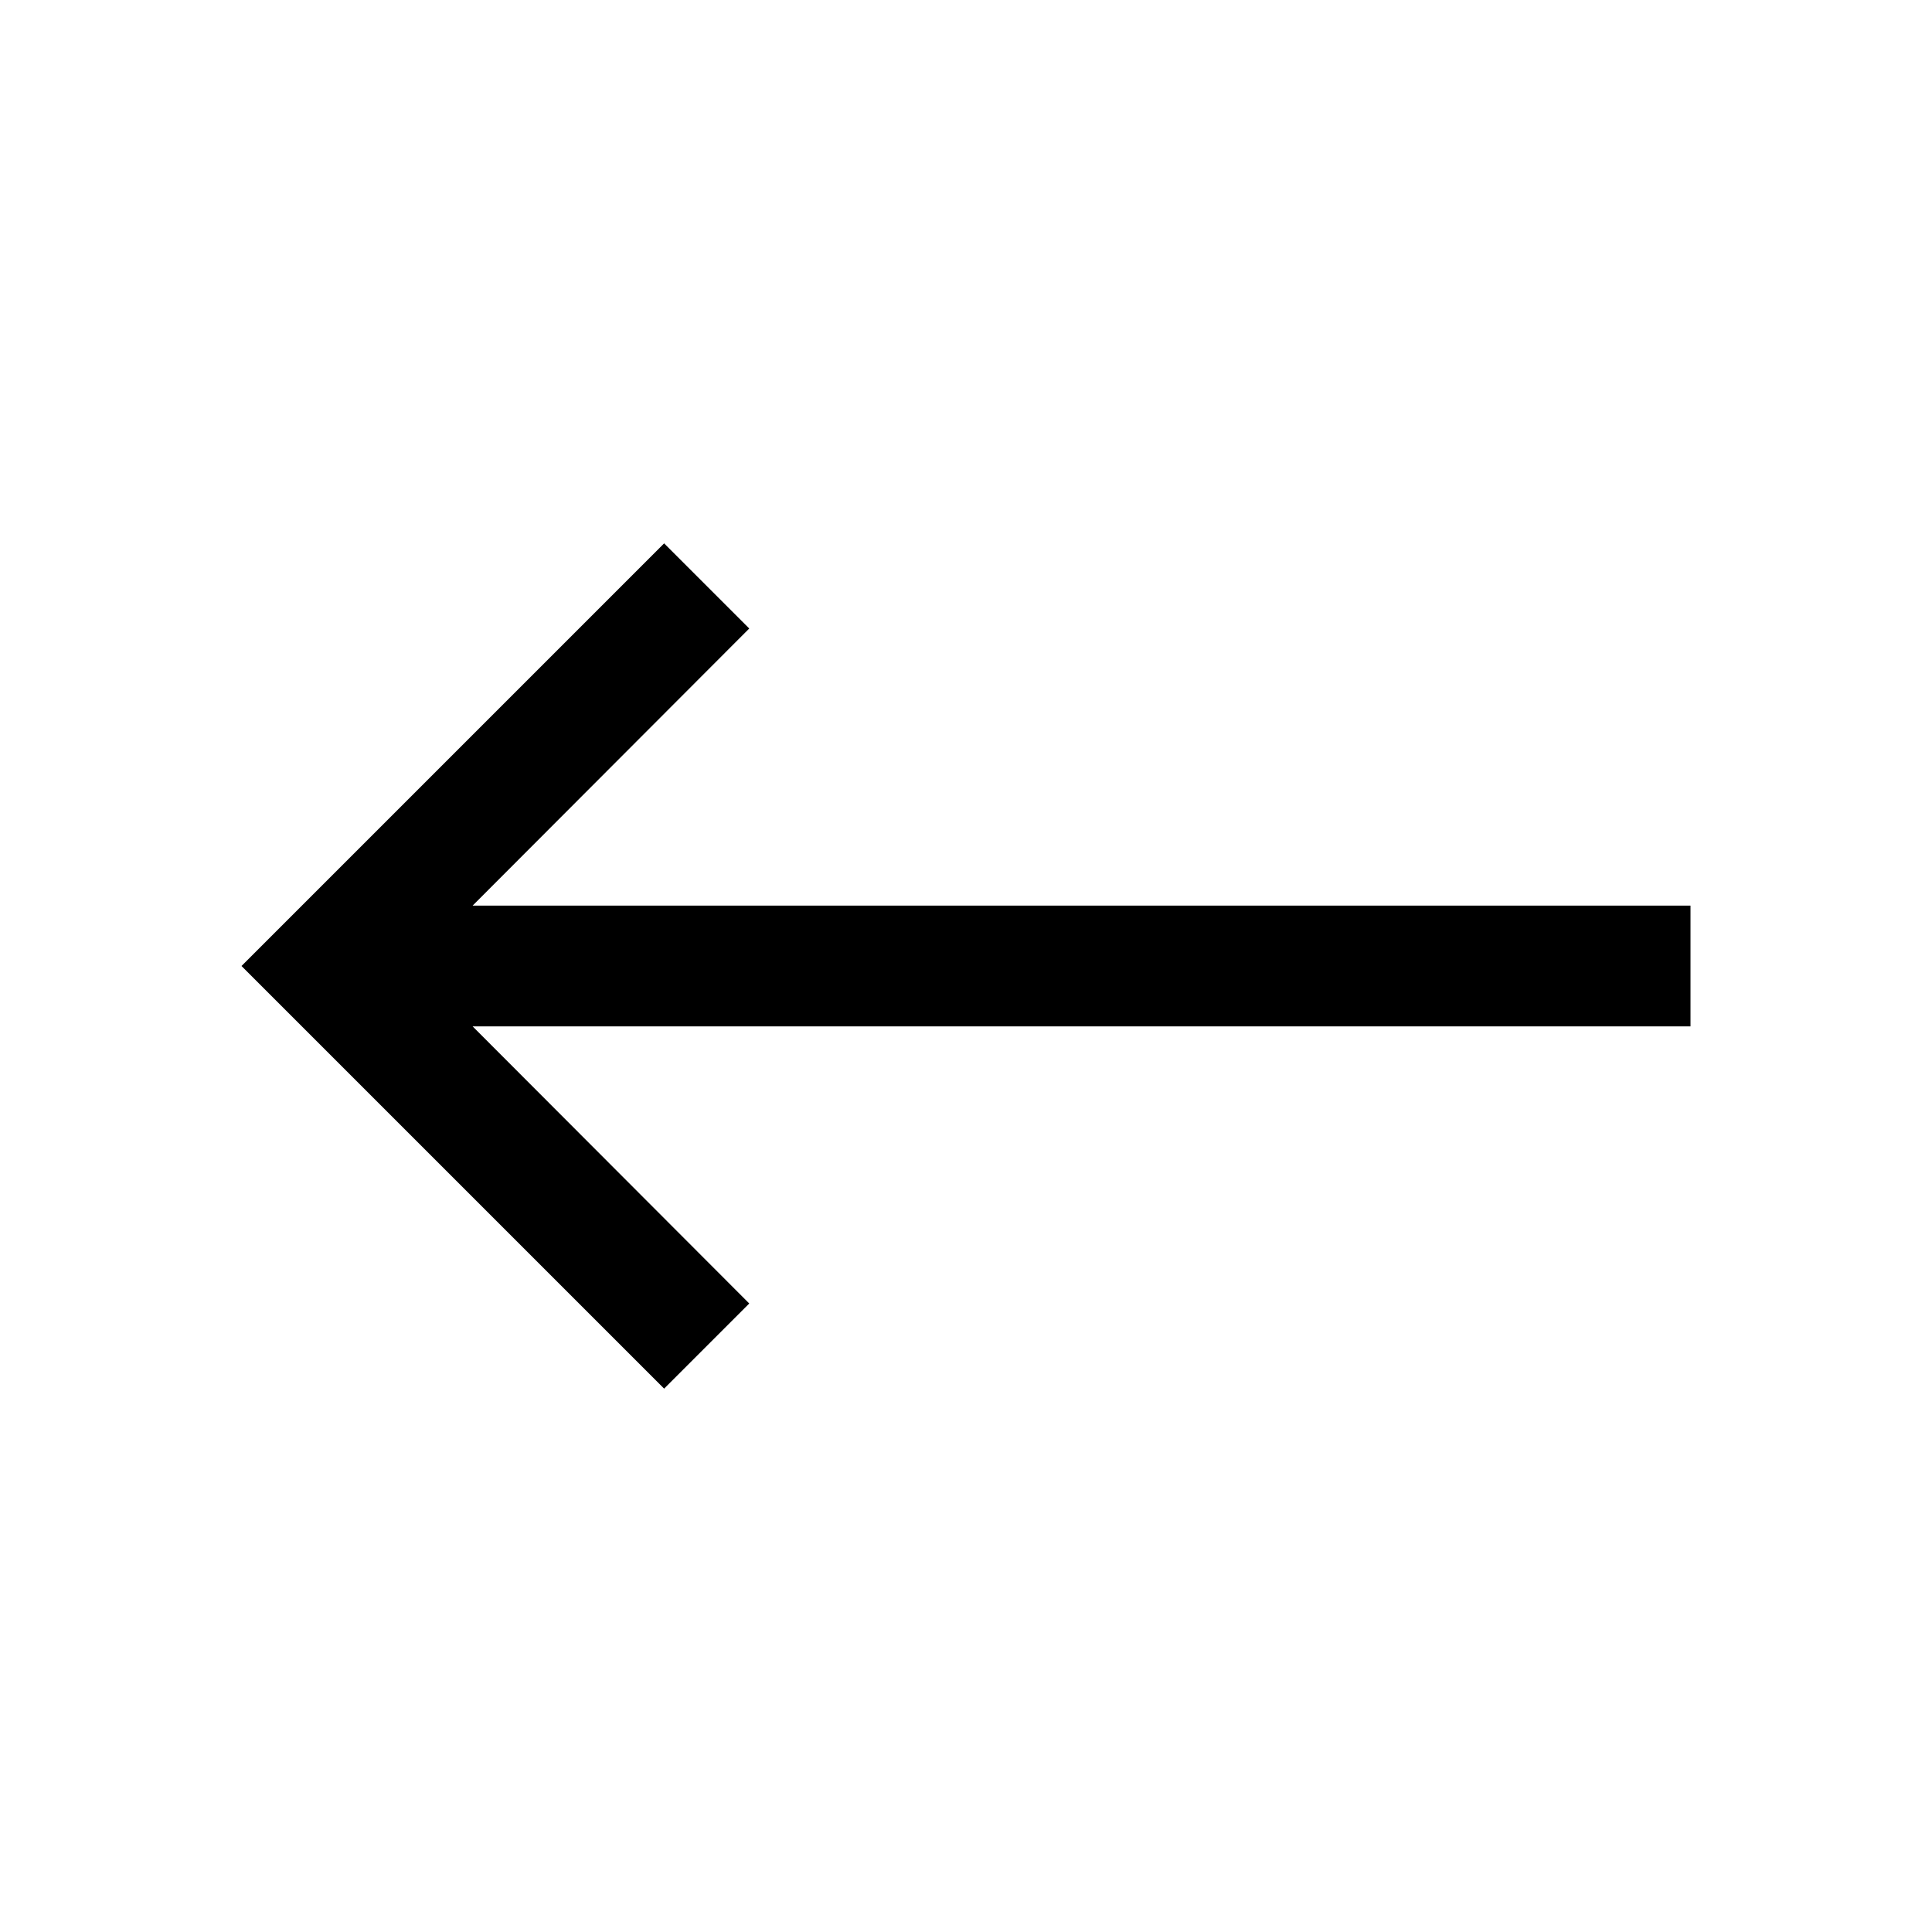
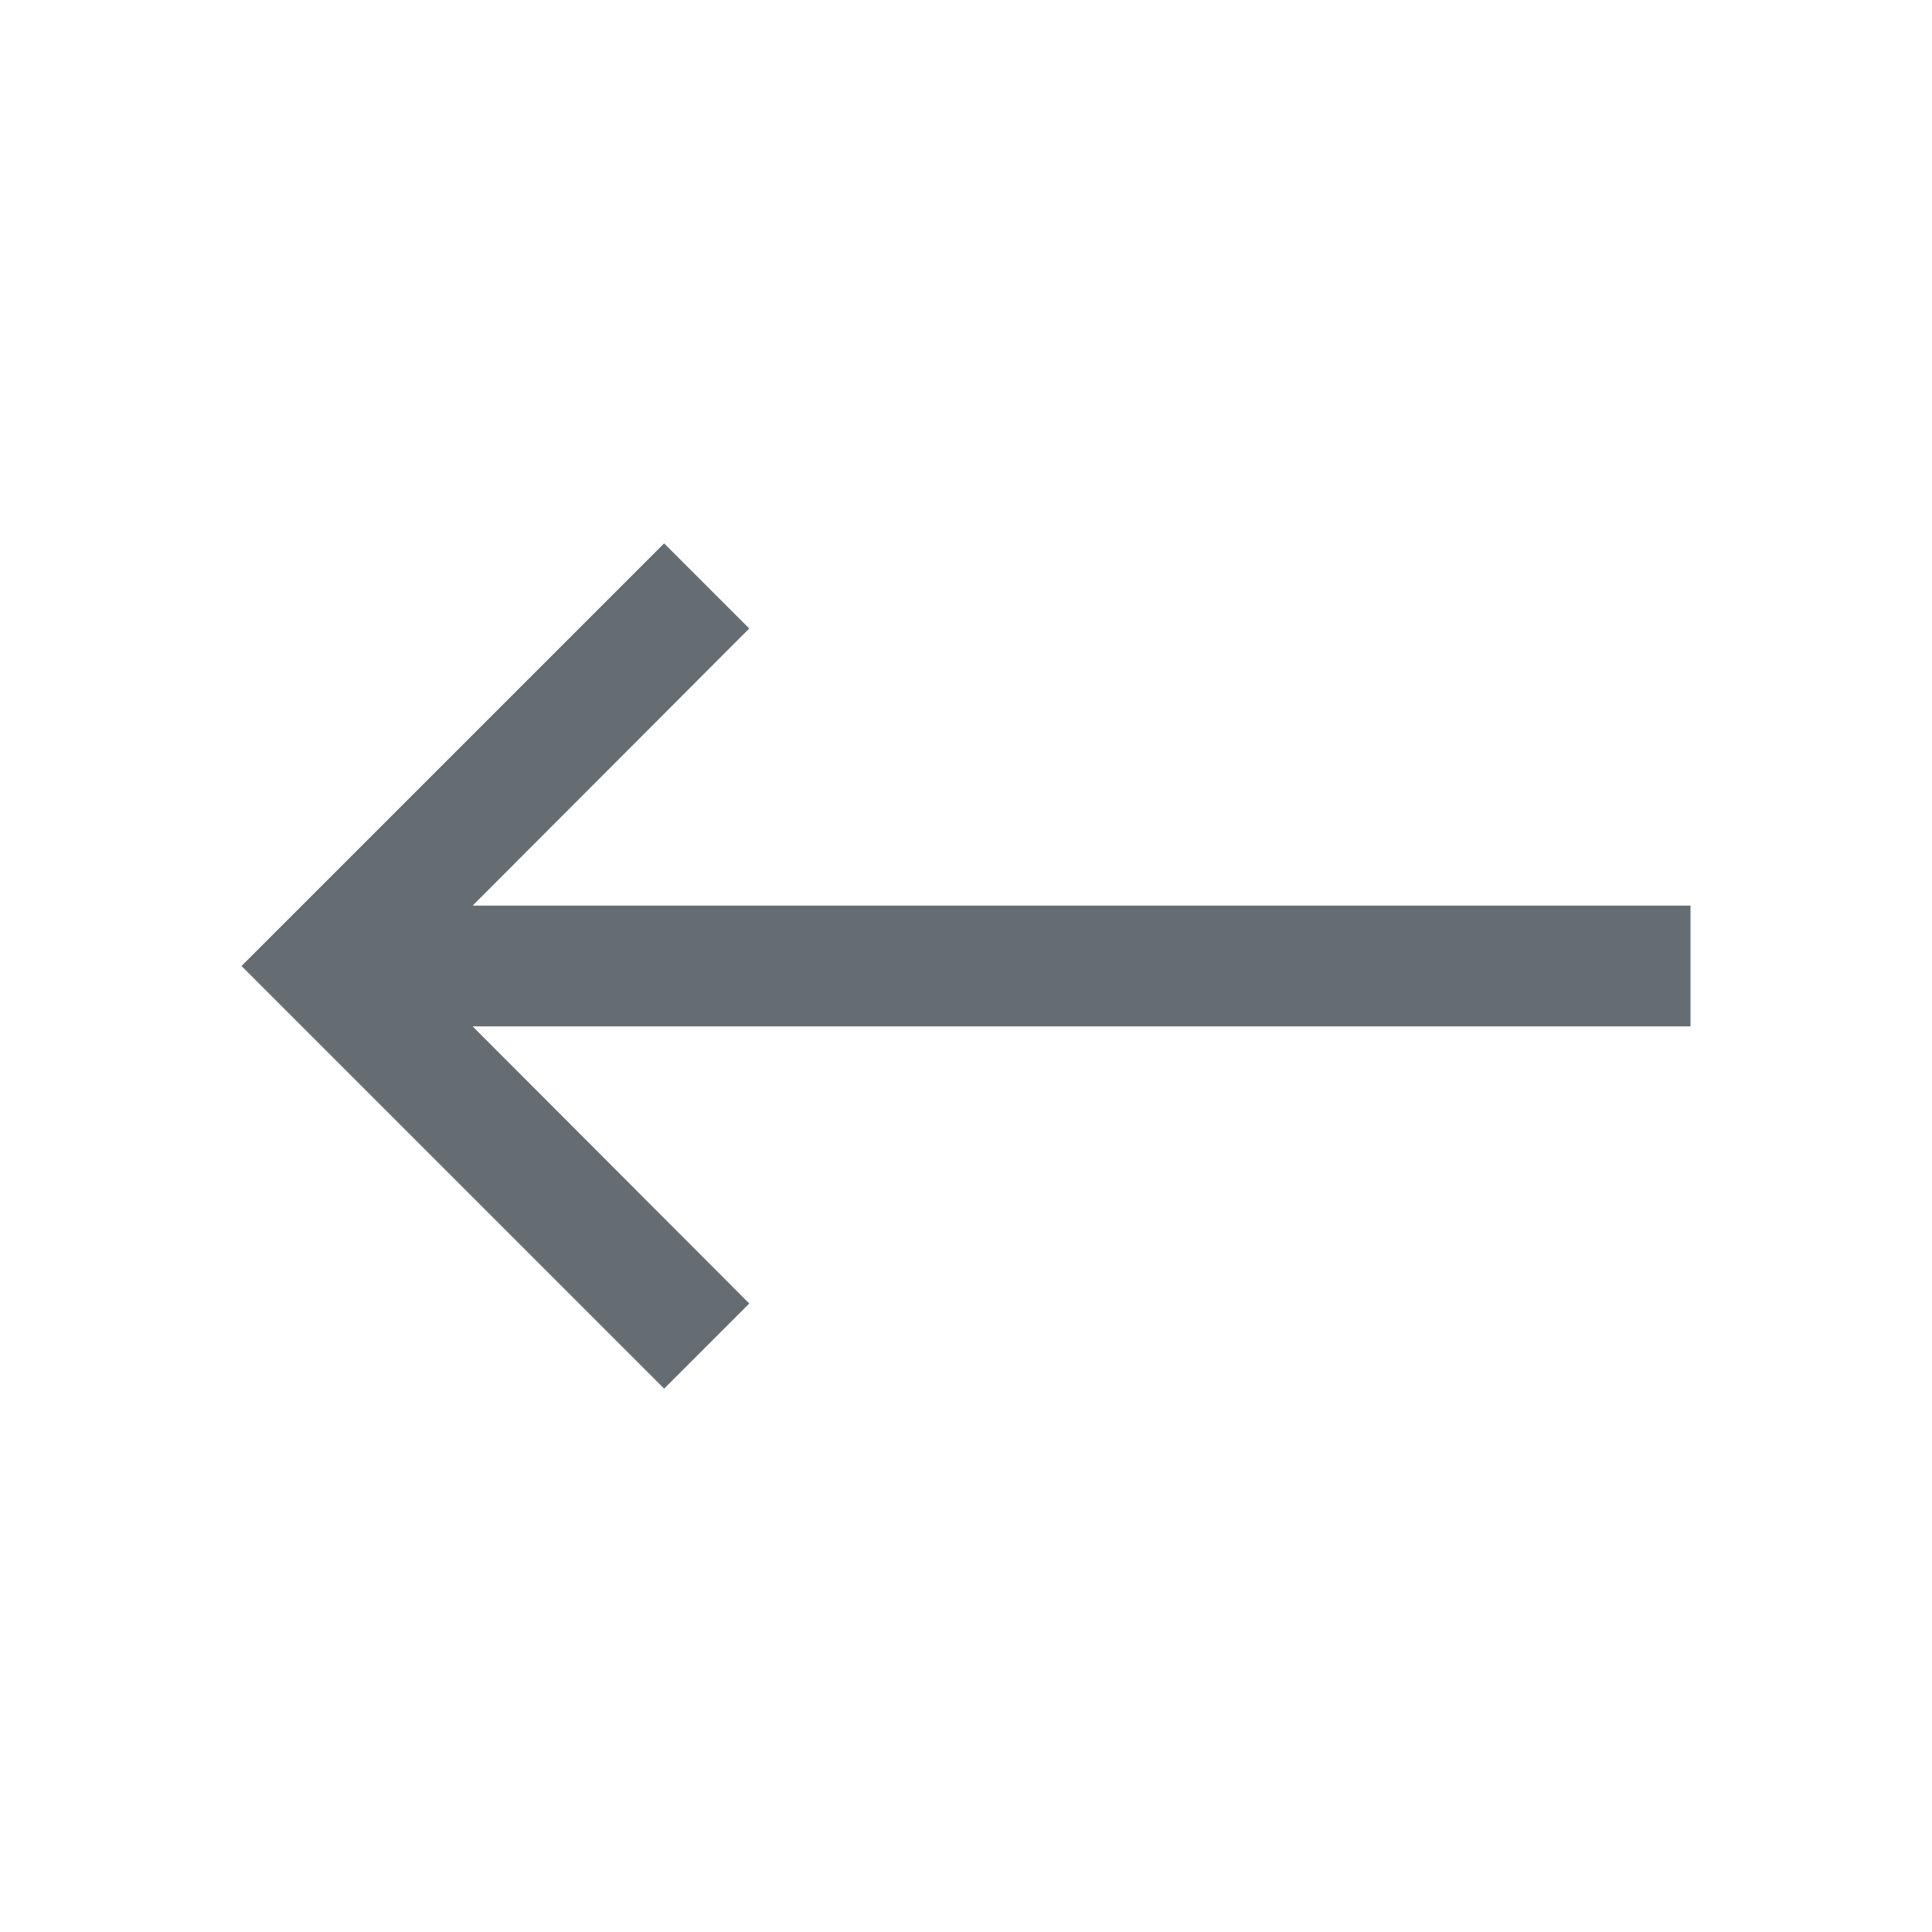
<svg xmlns="http://www.w3.org/2000/svg" width="32" height="32" viewBox="0 0 32 32" fill="none">
-   <path fill-rule="evenodd" clip-rule="evenodd" d="M11 9L4 16L11 23L12.41 21.59L7.828 17L28 17L28 15L7.828 15L12.41 10.41L11 9Z" fill="black" />
+   <path fill-rule="evenodd" clip-rule="evenodd" d="M11 9L4 16L11 23L12.41 21.59L7.828 17L28 17L28 15L7.828 15L12.41 10.41L11 9Z" fill="#656C72" />
</svg>
